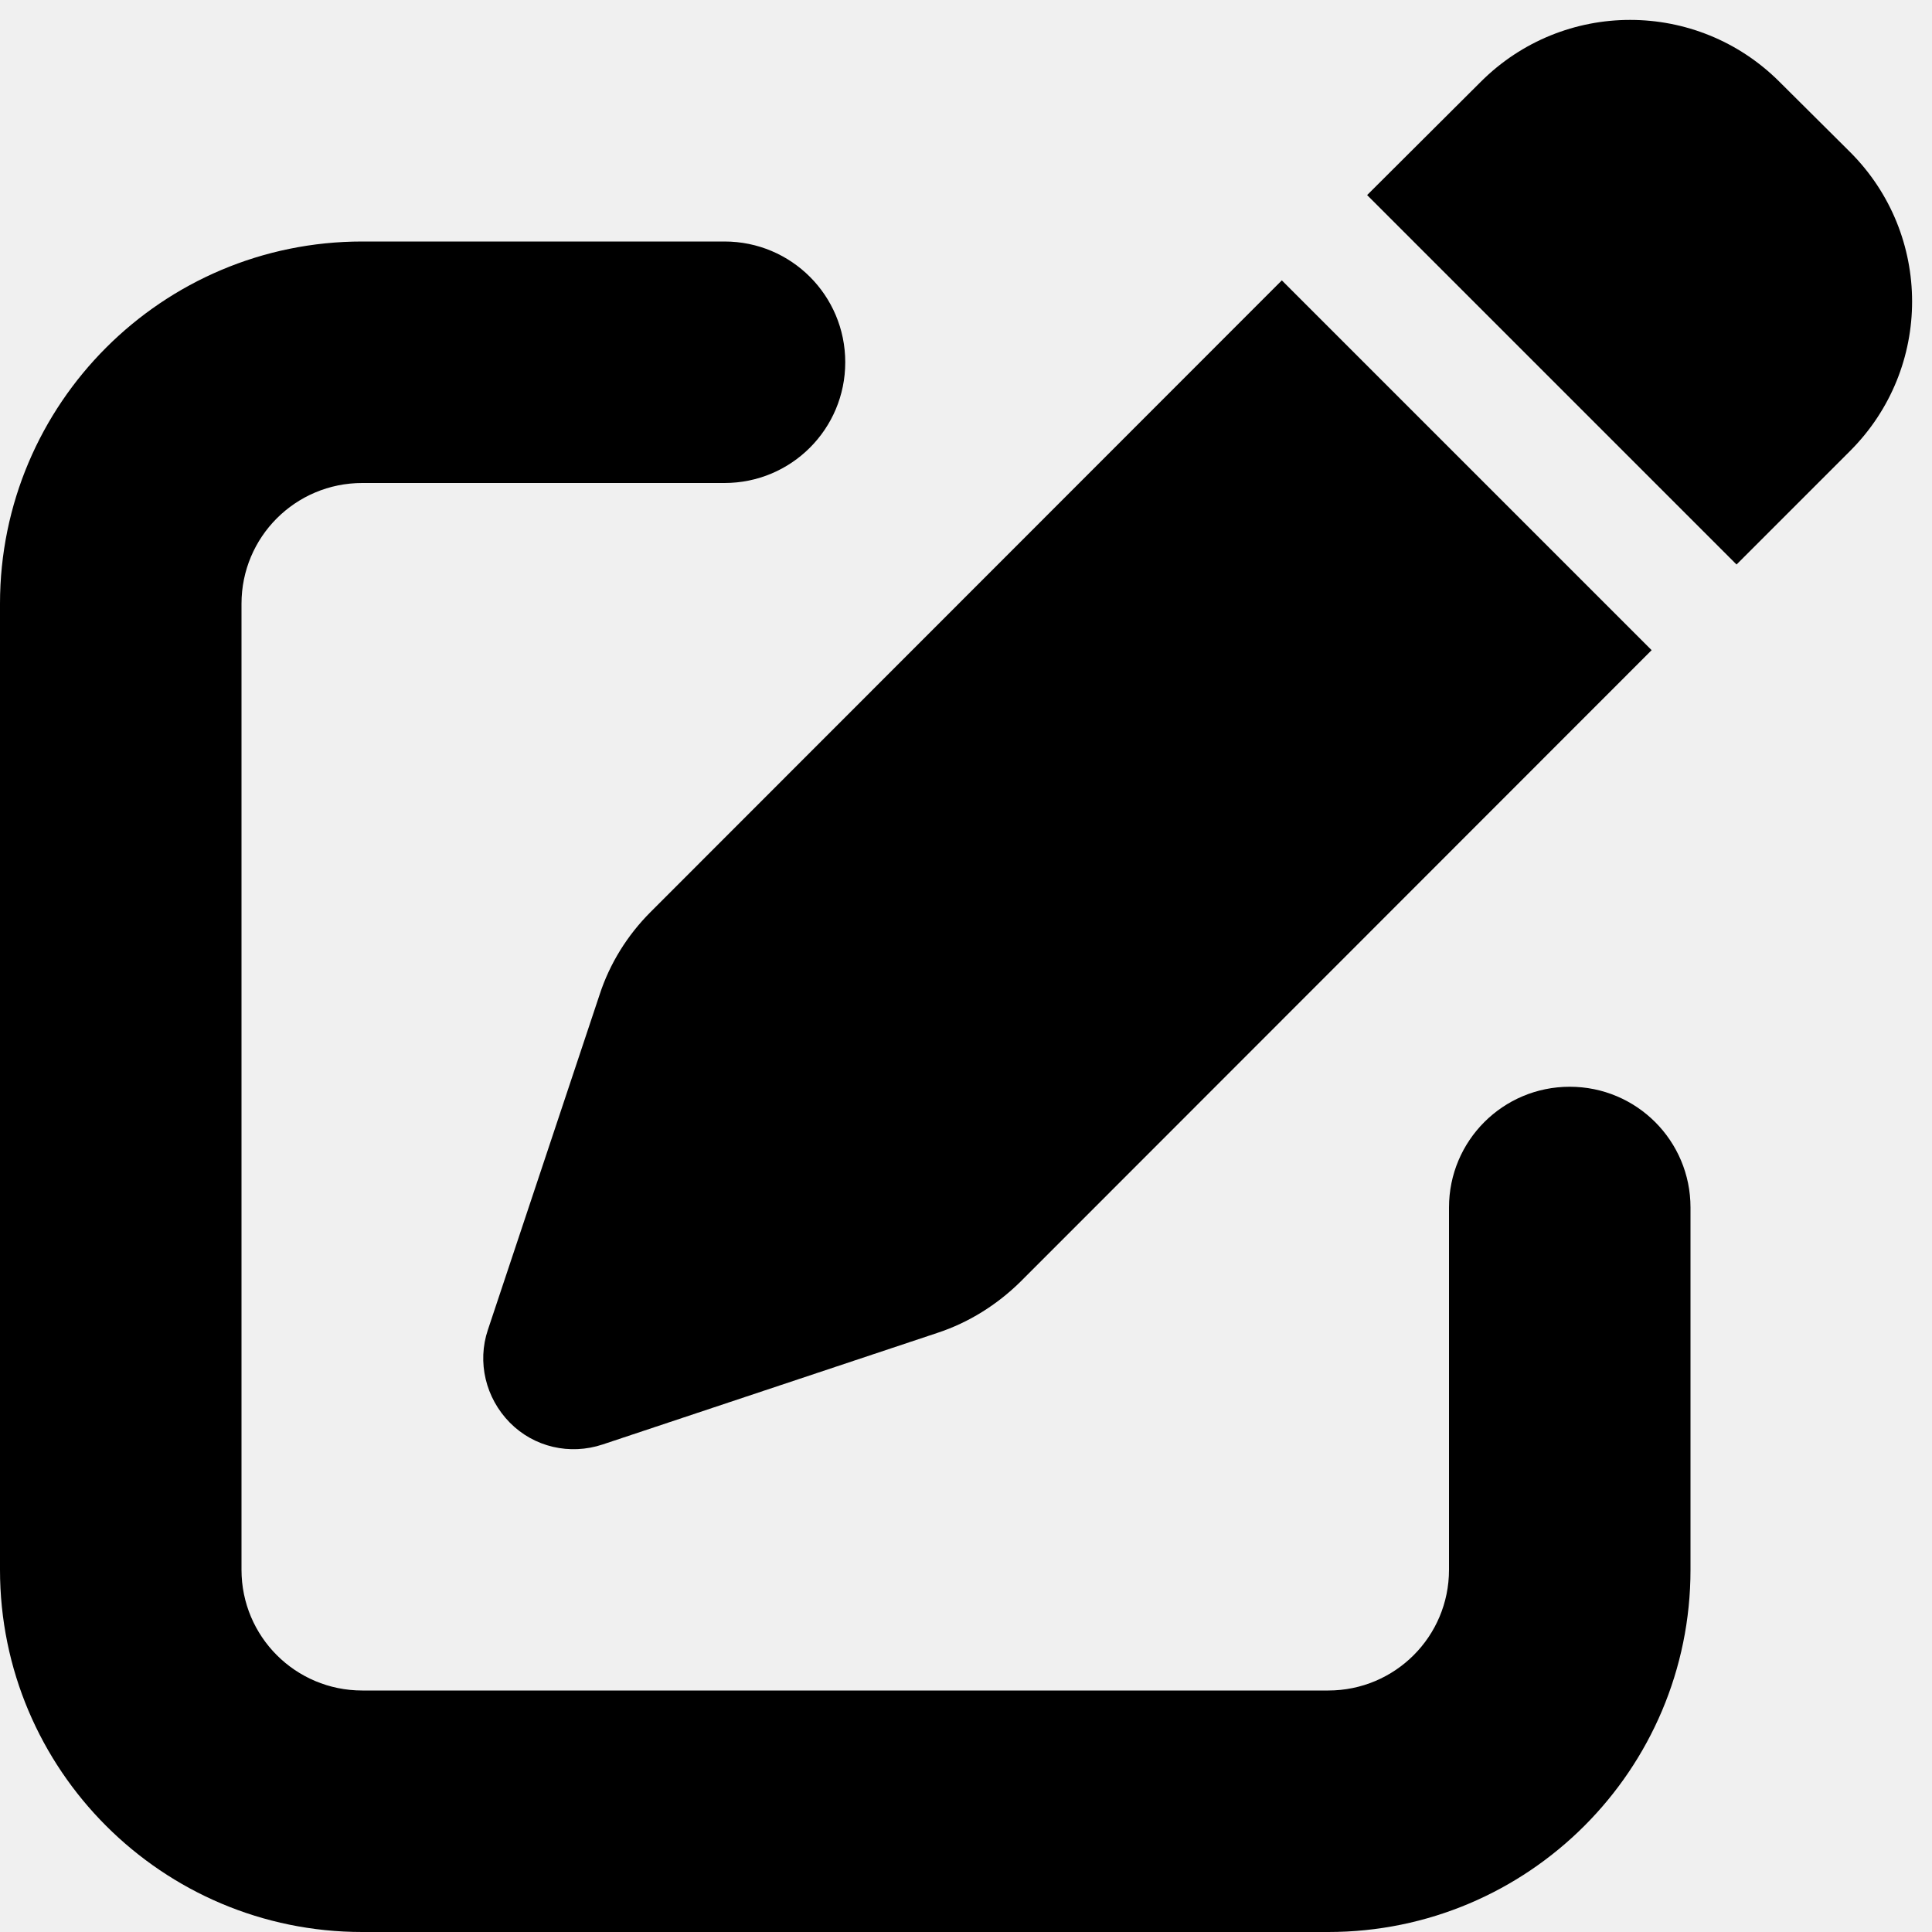
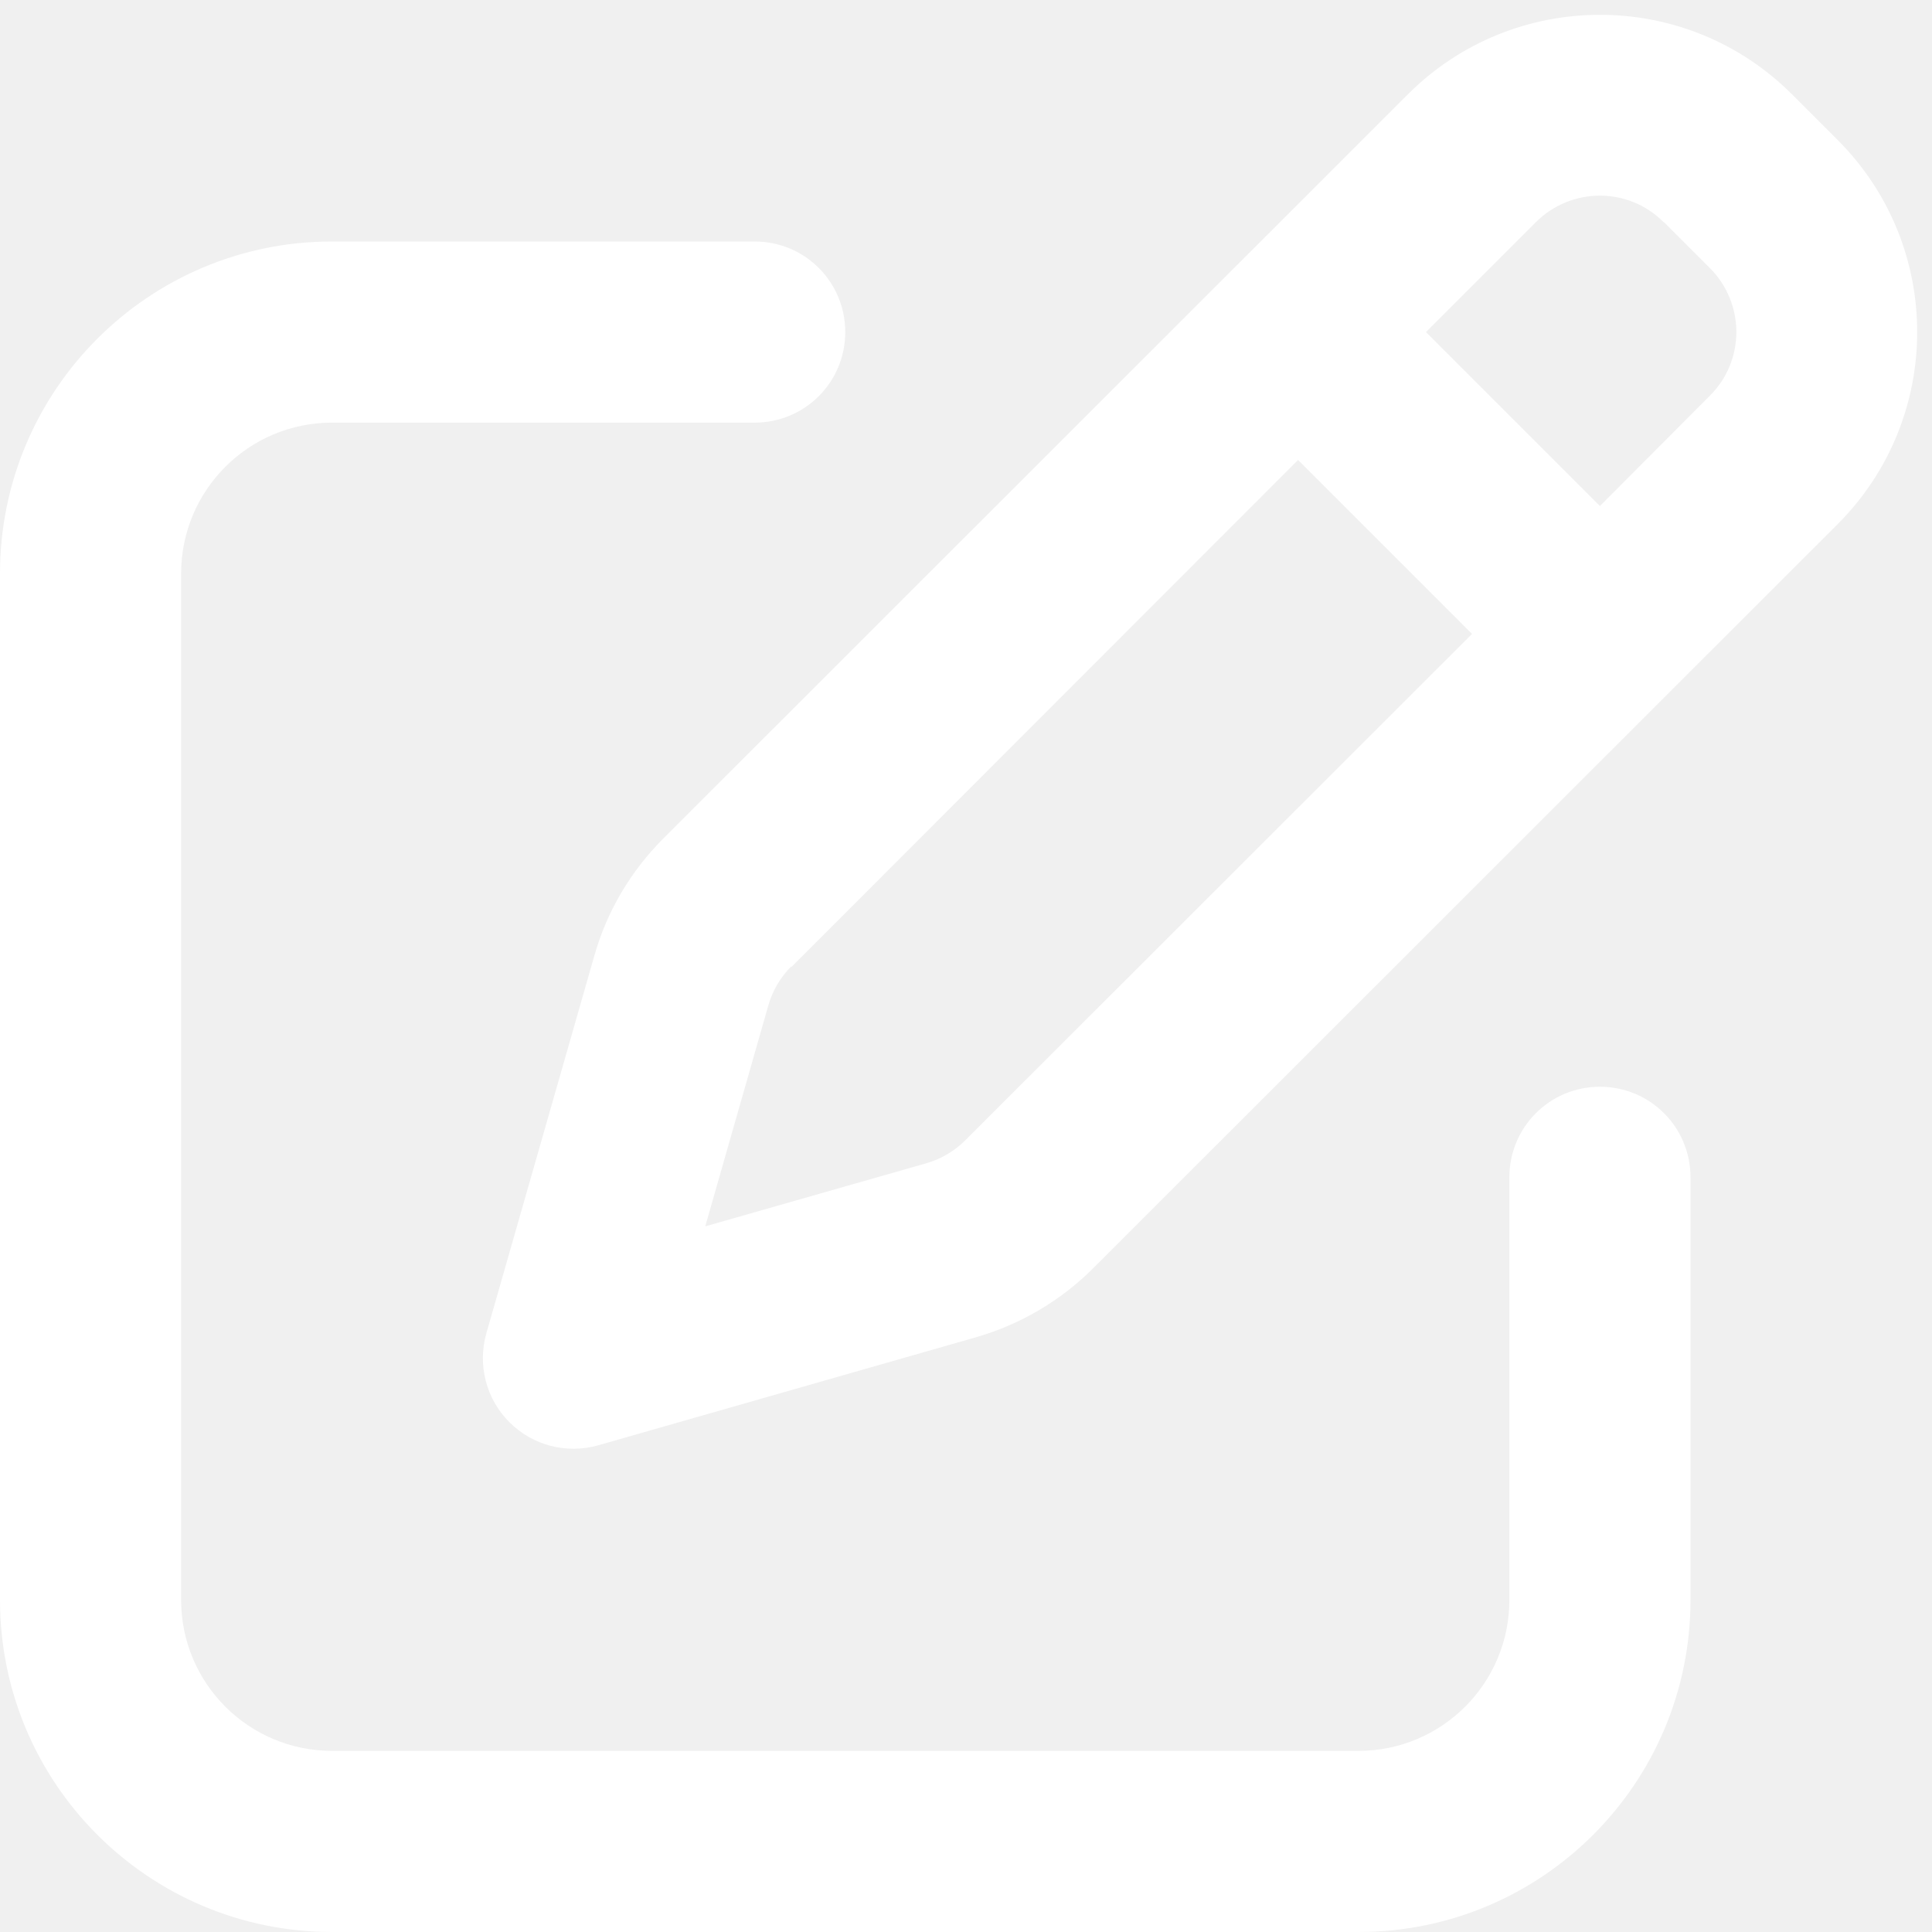
<svg xmlns="http://www.w3.org/2000/svg" height="1em" viewBox="0 0 512 512">
-   <style>svg{fill:#000000}</style>
-   <path d="M471.6 21.7c-21.9-21.9-57.3-21.9-79.2 0L362.3 51.7l97.9 97.9 30.1-30.1c21.9-21.9 21.9-57.3 0-79.2L471.6 21.7zm-299.2 220c-6.1 6.1-10.8 13.6-13.5 21.9l-29.6 88.8c-2.9 8.6-.6 18.1 5.8 24.6s15.9 8.7 24.6 5.8l88.8-29.6c8.2-2.7 15.7-7.4 21.9-13.5L437.7 172.3 339.7 74.3 172.4 241.7zM96 64C43 64 0 107 0 160V416c0 53 43 96 96 96H352c53 0 96-43 96-96V320c0-17.7-14.3-32-32-32s-32 14.3-32 32v96c0 17.7-14.3 32-32 32H96c-17.7 0-32-14.3-32-32V160c0-17.7 14.3-32 32-32h96c17.7 0 32-14.3 32-32s-14.3-32-32-32H96z" />
+   <style>svg{fill:#ffffff}</style>
+   <path d="M441 58.9L453.1 71c9.4 9.4 9.4 24.6 0 33.9L424 134.1 377.9 88 407 58.9c9.4-9.4 24.6-9.4 33.9 0zM209.8 256.2L344 121.9 390.1 168 255.8 302.2c-2.9 2.9-6.5 5-10.4 6.1l-58.5 16.7 16.7-58.5c1.1-3.9 3.2-7.5 6.1-10.4zM373.1 25L175.8 222.2c-8.7 8.7-15 19.4-18.3 31.1l-28.6 100c-2.4 8.4-.1 17.4 6.1 23.6s15.2 8.5 23.6 6.1l100-28.6c11.8-3.4 22.5-9.7 31.1-18.3L487 138.9c28.1-28.1 28.1-73.7 0-101.8L474.9 25C446.8-3.1 401.2-3.1 373.1 25zM88 64C39.4 64 0 103.4 0 152V424c0 48.6 39.4 88 88 88H360c48.6 0 88-39.4 88-88V312c0-13.3-10.7-24-24-24s-24 10.7-24 24V424c0 22.1-17.9 40-40 40H88c-22.1 0-40-17.9-40-40V152c0-22.1 17.9-40 40-40H200c13.3 0 24-10.7 24-24s-10.7-24-24-24H88z" />
</svg>
